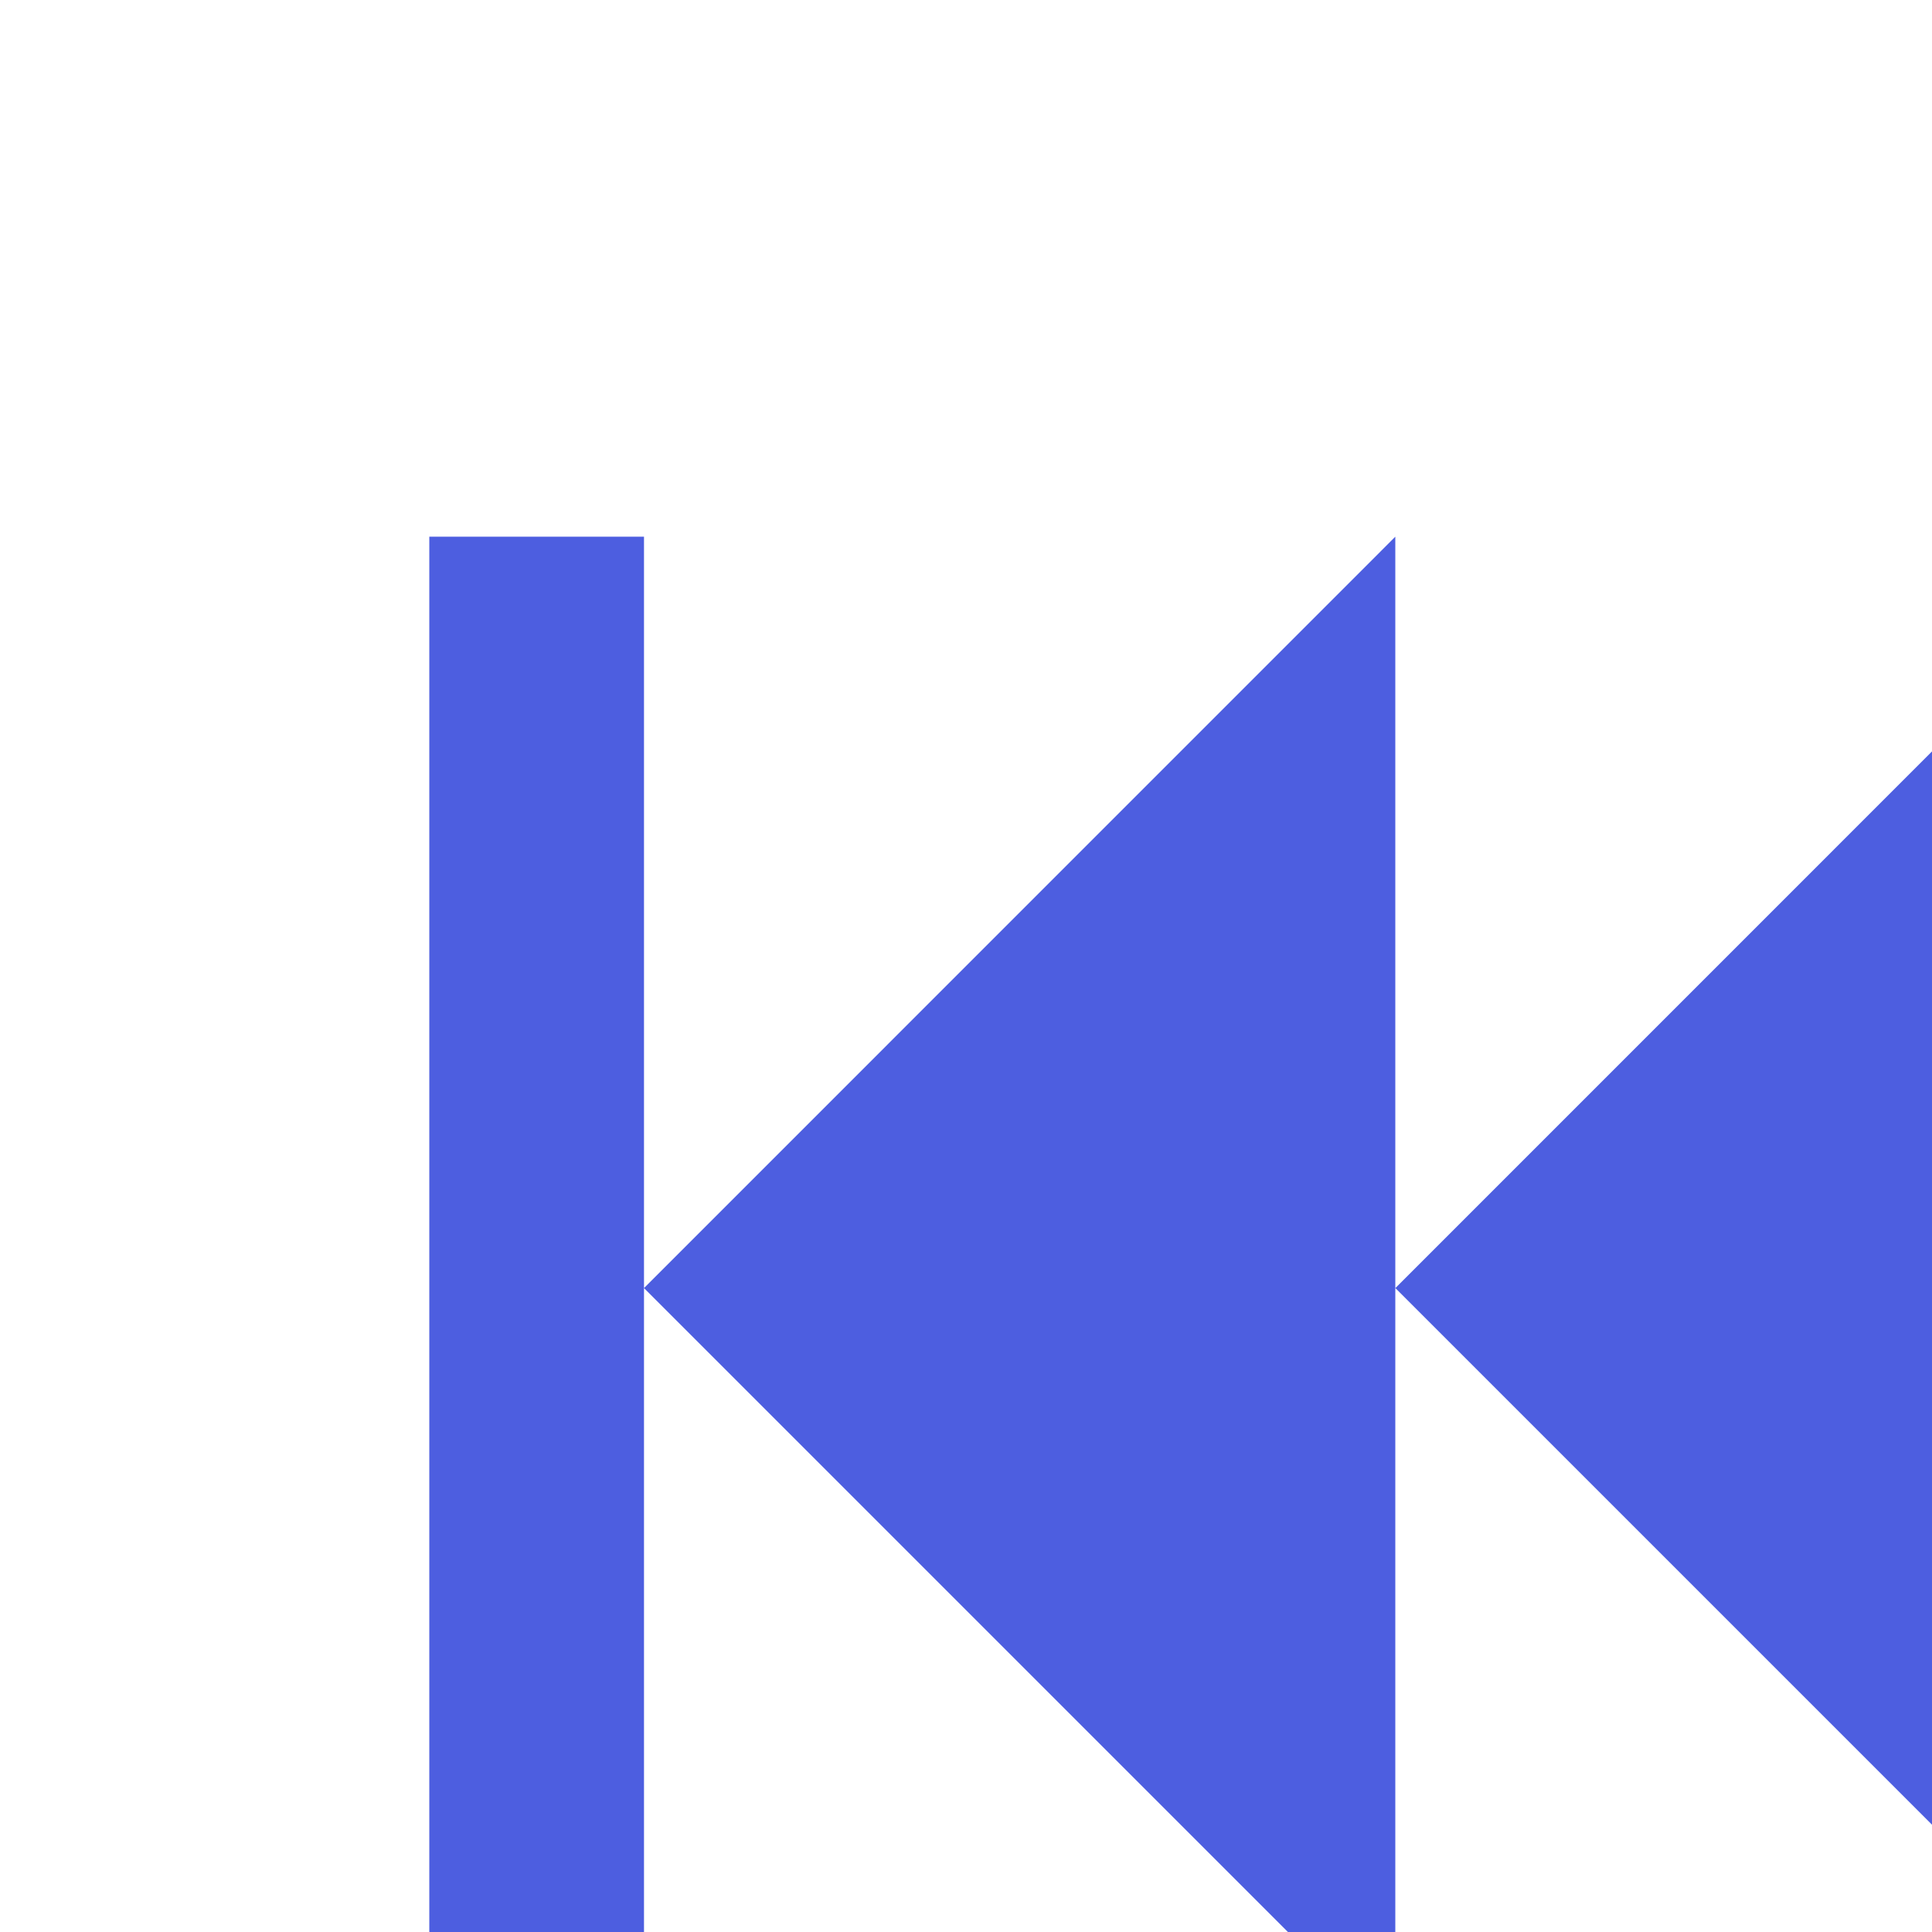
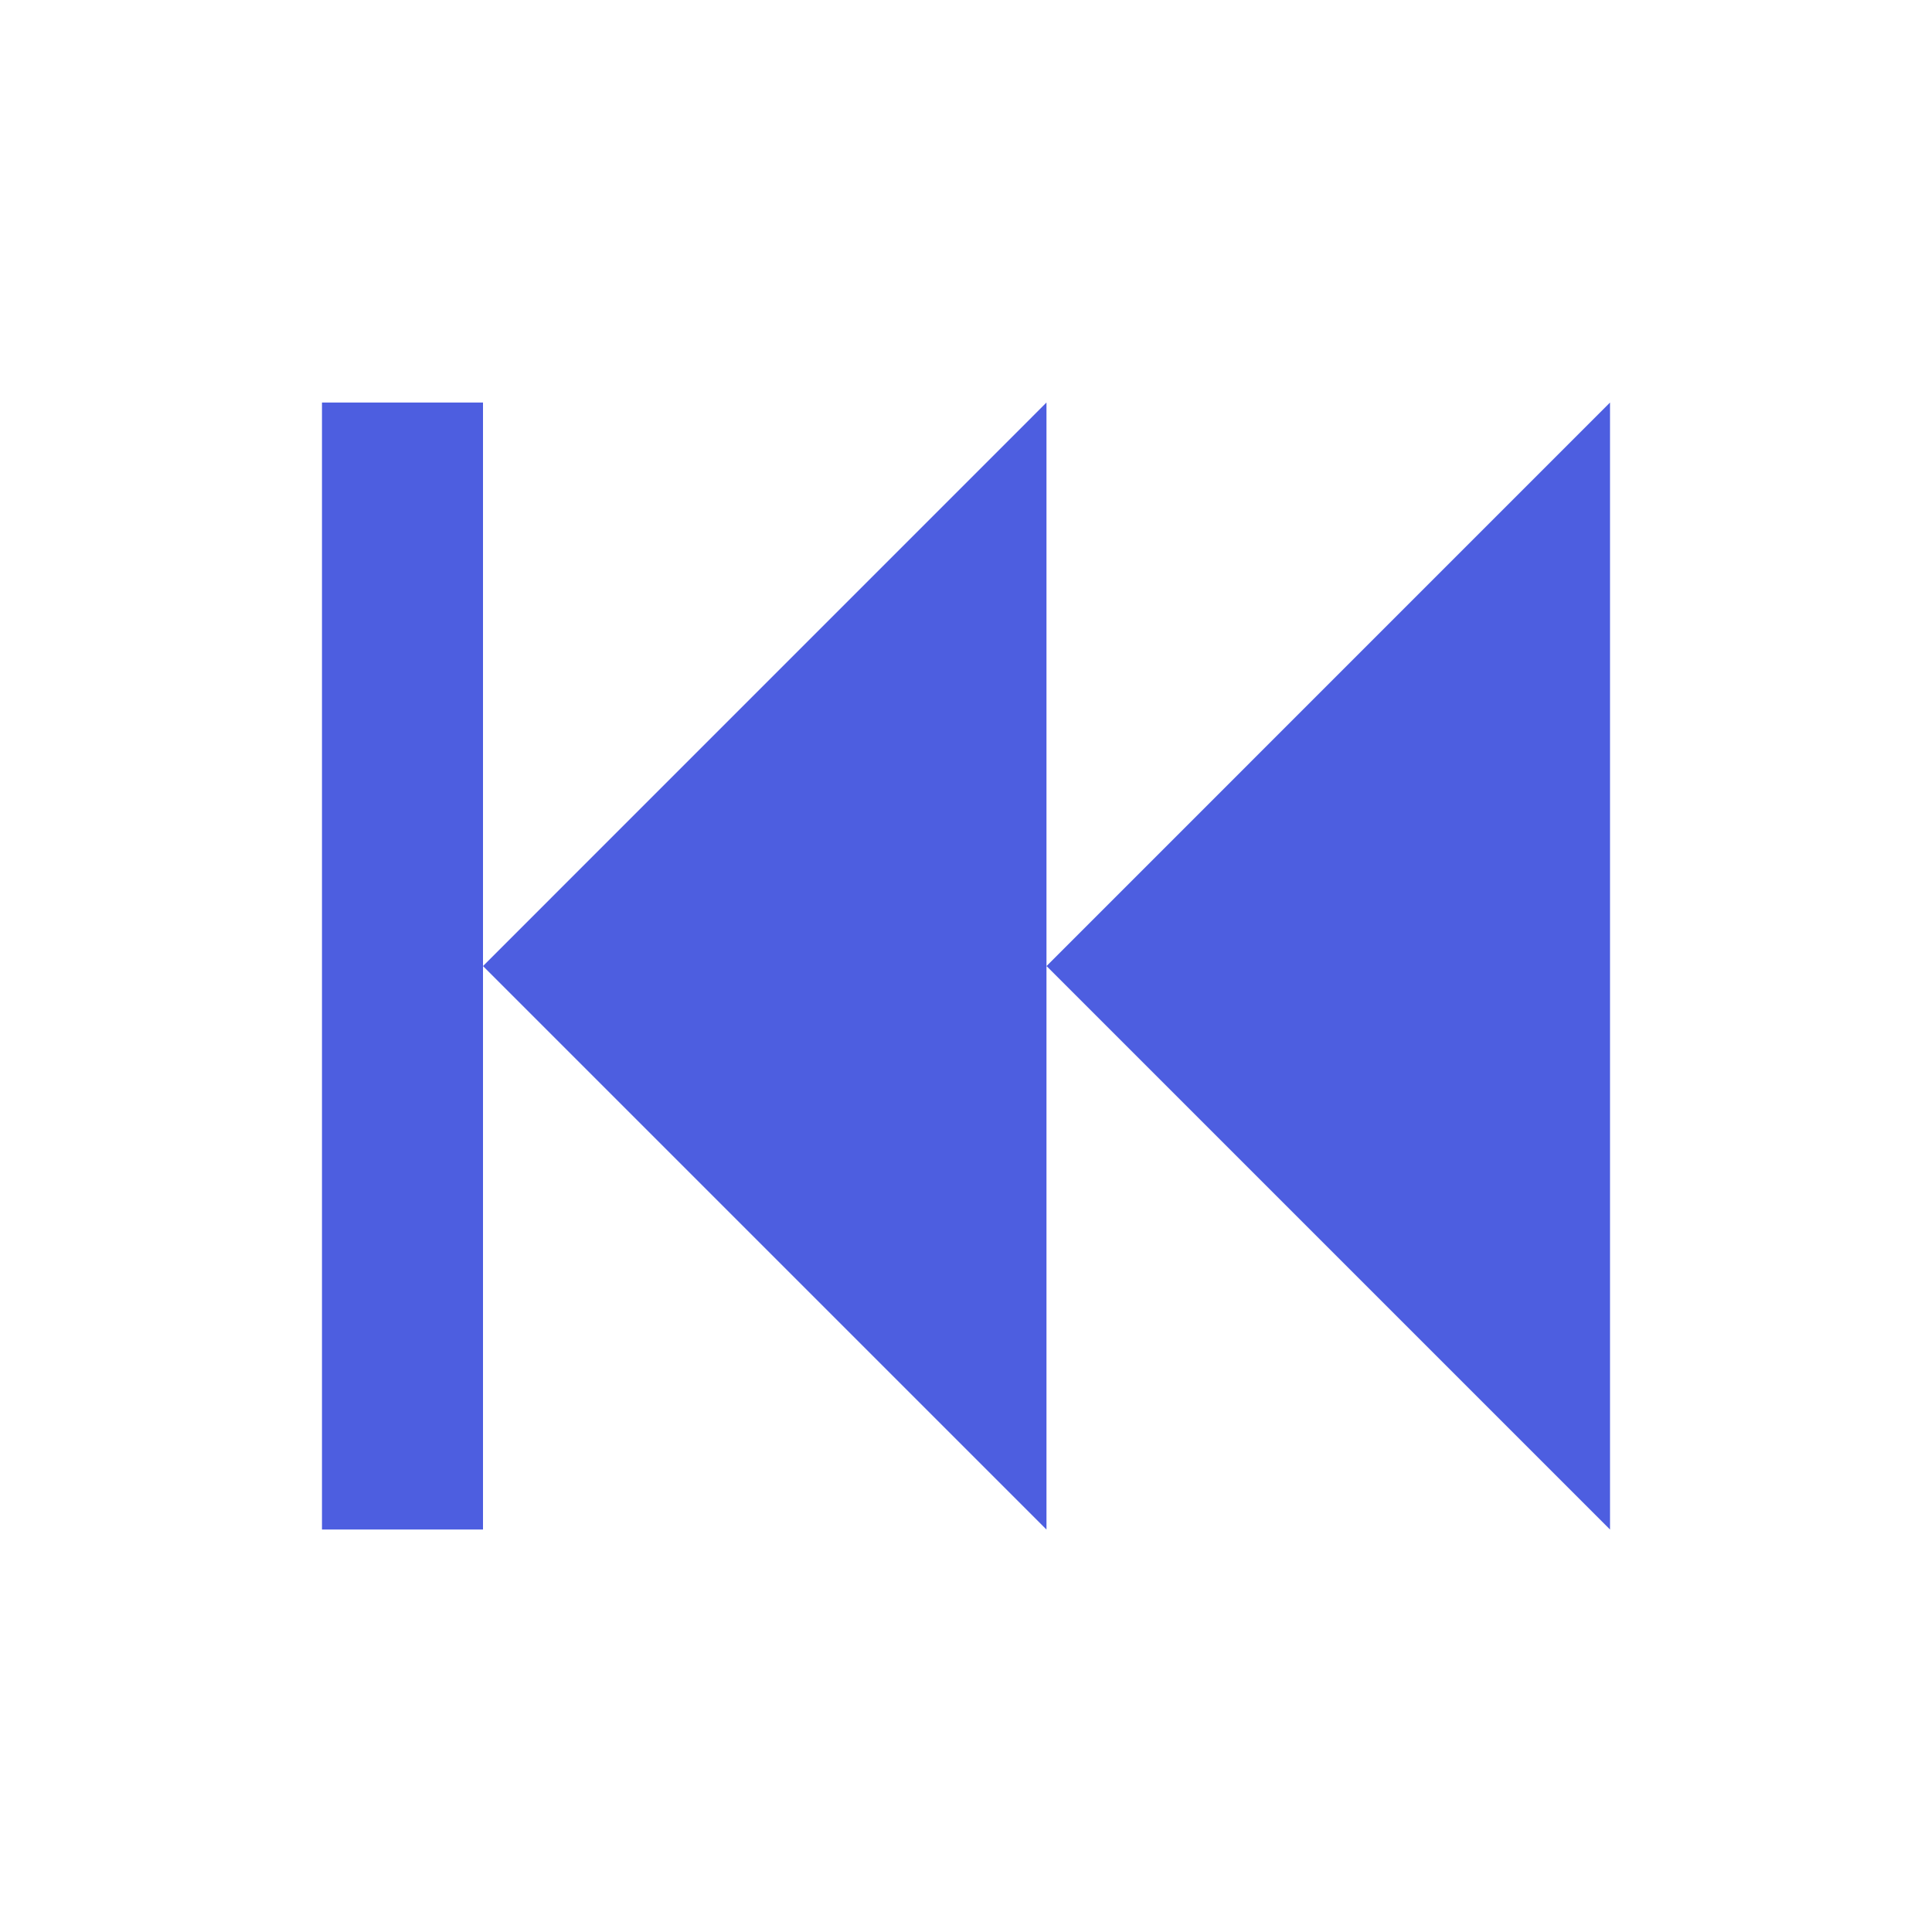
- <svg xmlns="http://www.w3.org/2000/svg" height="18px" viewBox="0 0 24 24" width="18px" fill="#4D5EE0">
+ <svg xmlns="http://www.w3.org/2000/svg" height="18px" viewBox="0 0 32 32" width="18px" fill="#4D5EE0">
  <path d="M26.667 6.667v18.667l-9.333-9.333zM8 6.667v18.667h-2.667v-18.667zM17.333 6.667v18.667l-9.333-9.333z" />
</svg>
